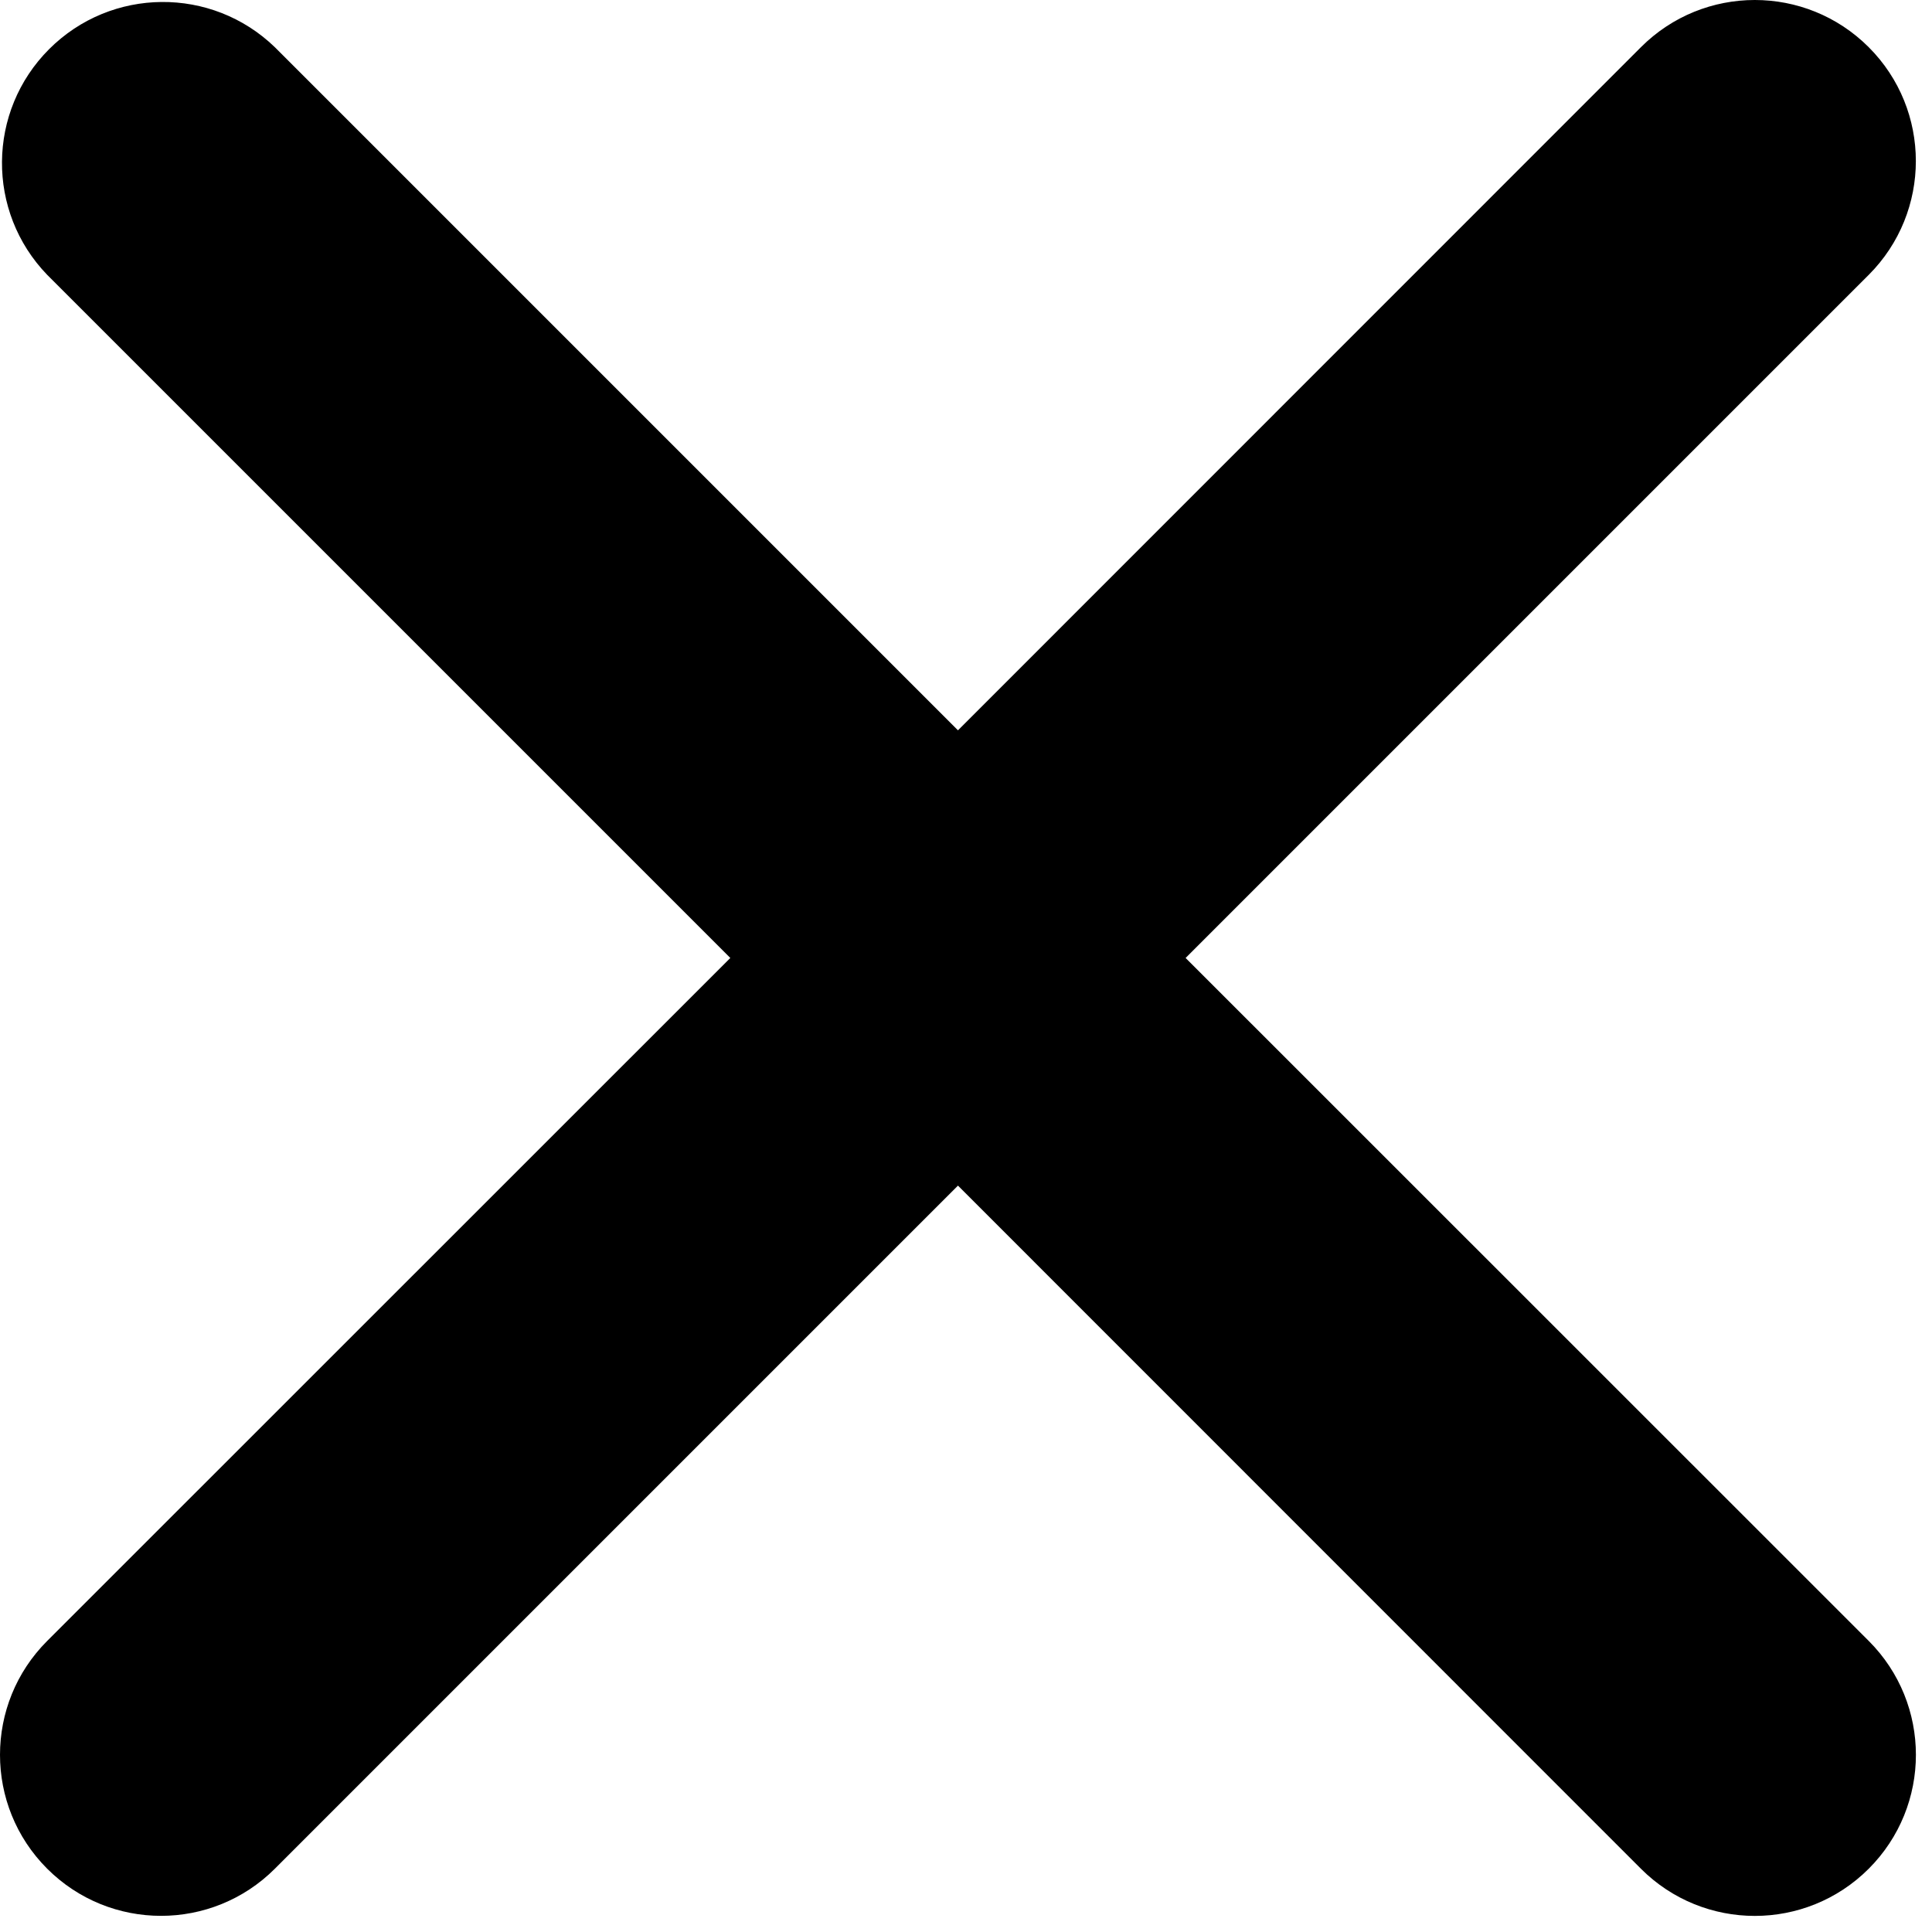
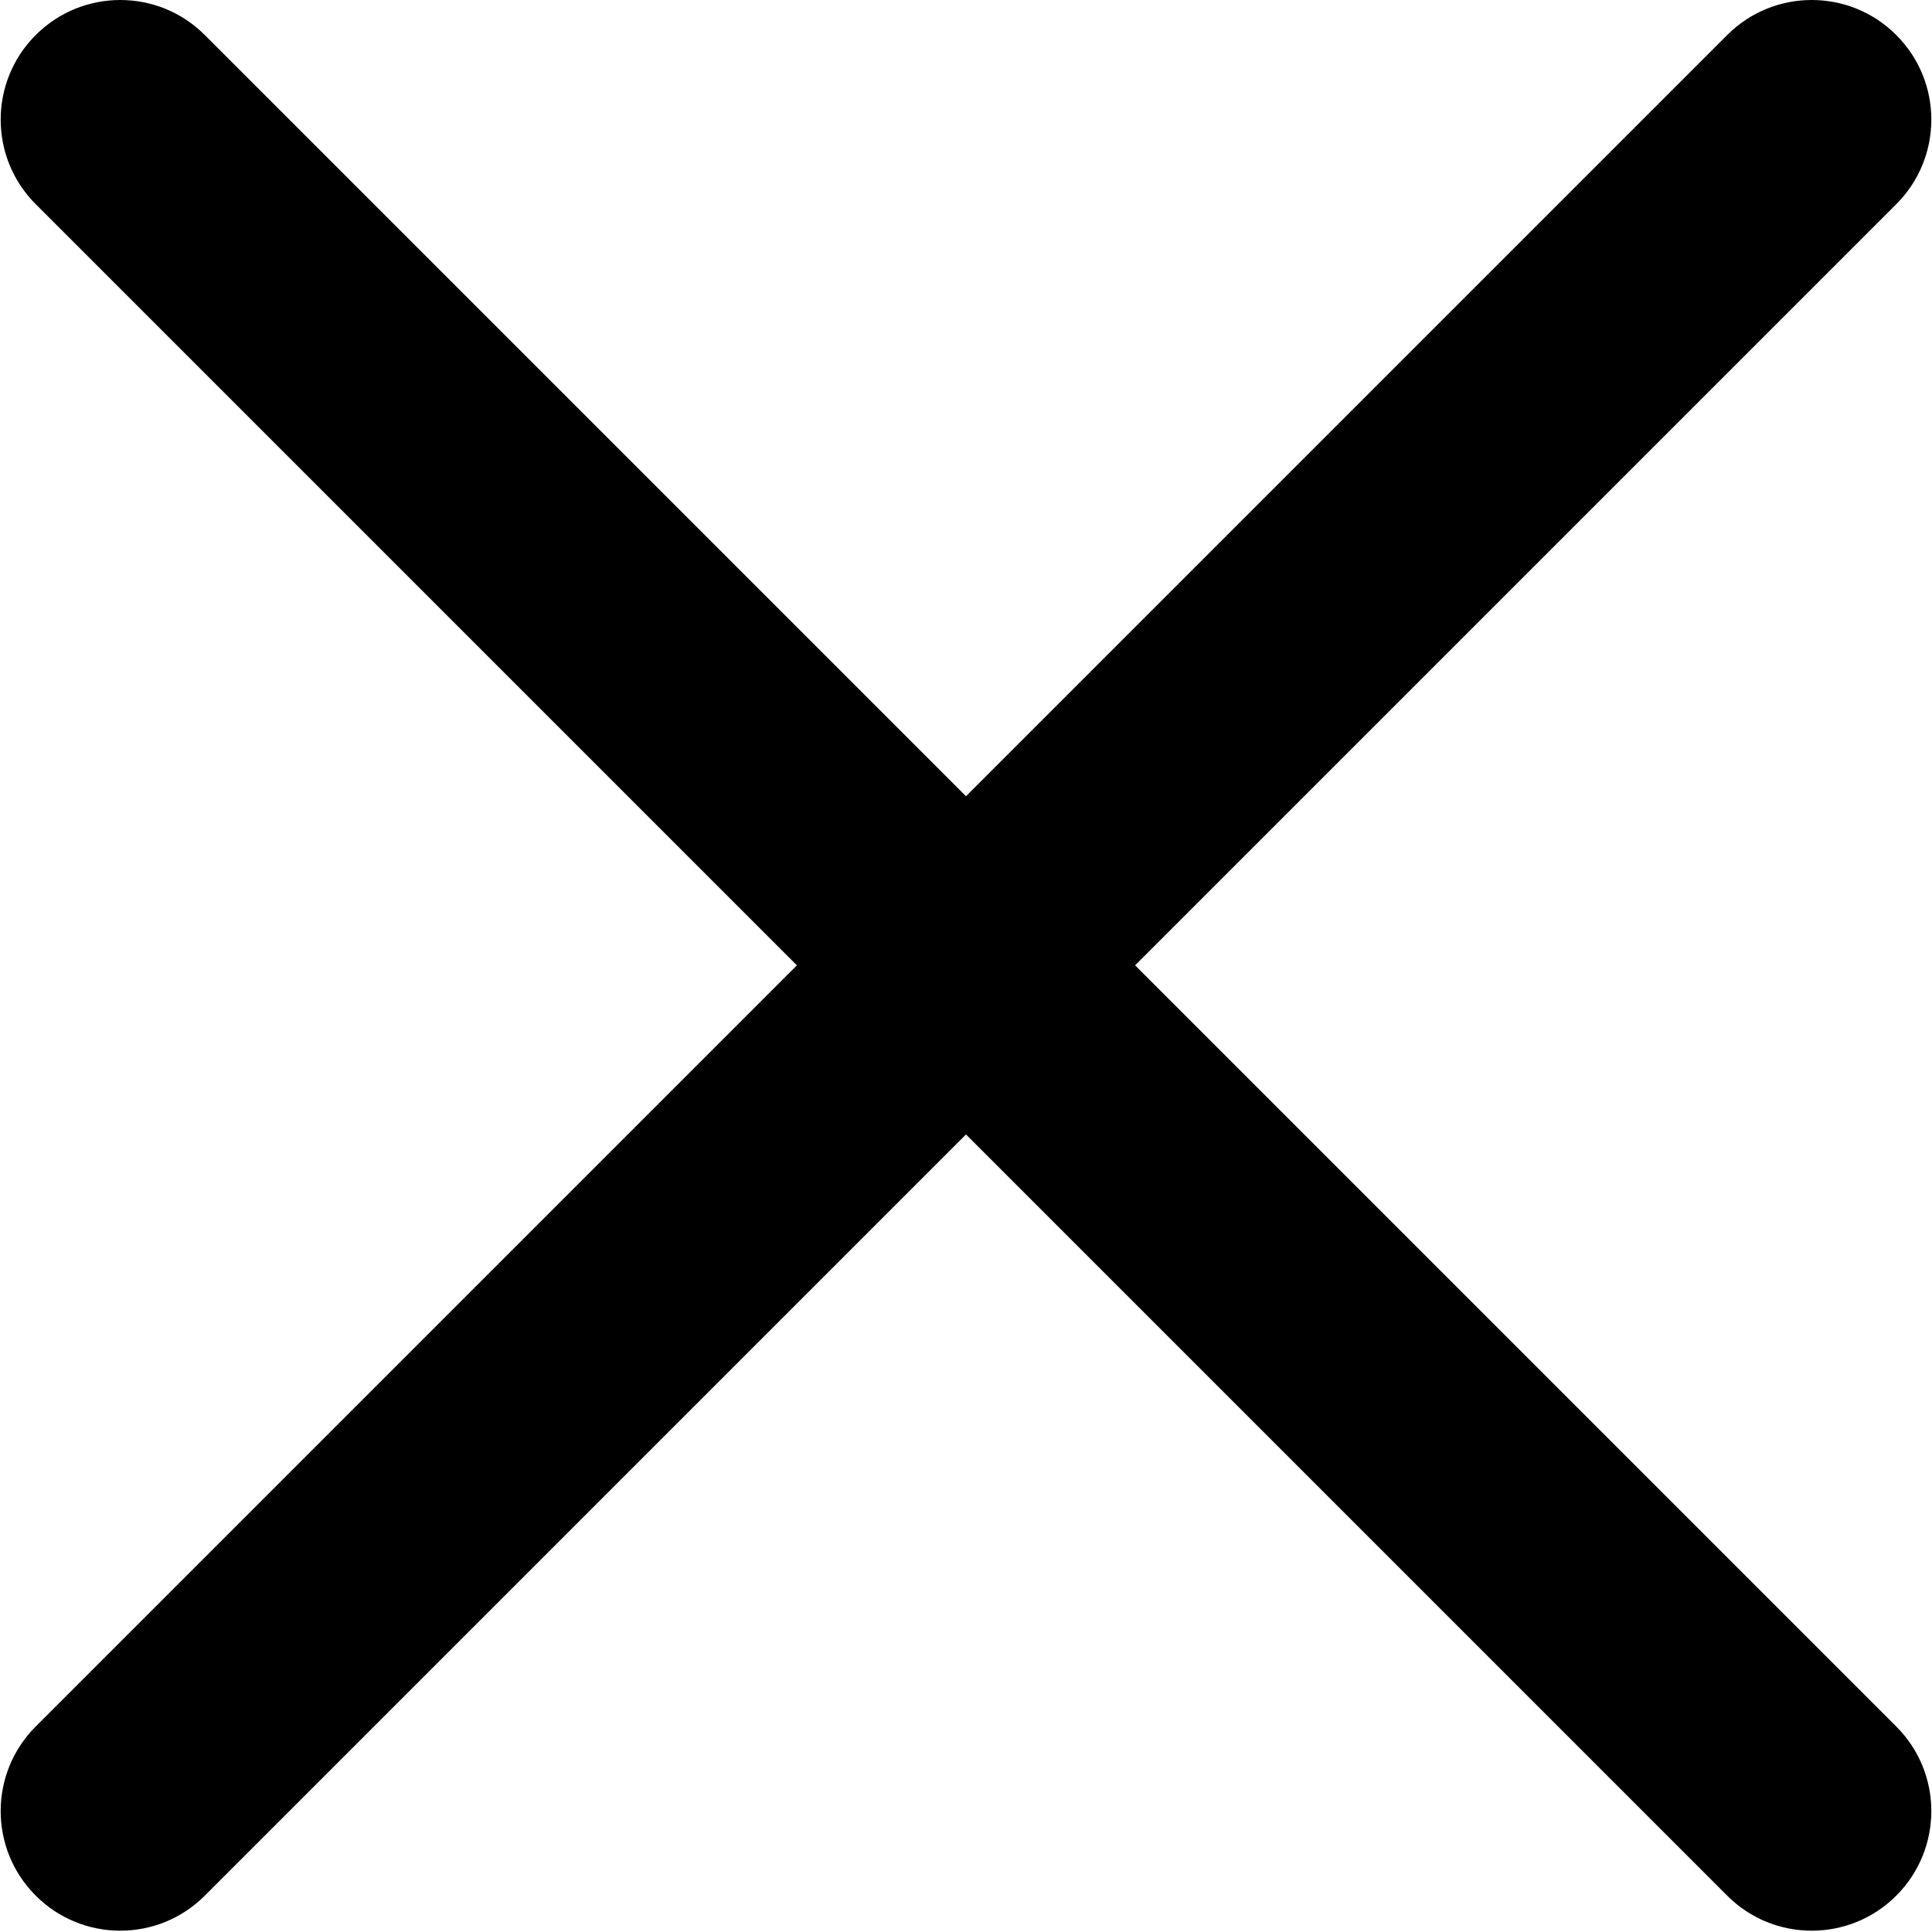
- <svg xmlns="http://www.w3.org/2000/svg" t="1750914743447" class="icon" viewBox="0 0 1024 1024" version="1.1" p-id="52789" width="16" height="16">
-   <path d="M387.083 507.742L25.019 145.679A85.332 85.332 0 0 1 145.679 25.019L507.742 387.083 869.72 25.019a85.332 85.332 0 0 1 120.745 120.659L628.401 507.742l362.063 361.978a85.332 85.332 0 0 1-120.745 120.745L507.742 628.401l-362.063 362.063a85.332 85.332 0 0 1-120.659-120.745L387.083 507.742z" p-id="52790" />
+ <svg xmlns="http://www.w3.org/2000/svg" t="1753155144018" class="icon" viewBox="0 0 1024 1024" version="1.1" p-id="11085" width="16" height="16">
+   <path d="M601.634 511.653l403.416-403.417c24.791-24.749 24.791-64.927 0-89.675-24.707-24.749-64.886-24.749-89.592 0l-403.458 403.459L108.543 18.563c-24.707-24.749-64.886-24.749-89.592 0-24.79 24.749-24.79 64.927 0 89.675L422.366 511.653 18.95 915.07c-24.79 24.749-24.79 64.928 0 89.676 24.707 24.749 64.886 24.749 89.592 0l403.458-403.459 403.458 403.459c24.707 24.749 64.886 24.749 89.592 0 24.791-24.749 24.791-64.928 0-89.676L601.634 511.653z" fill="#000000" p-id="11086" />
</svg>
